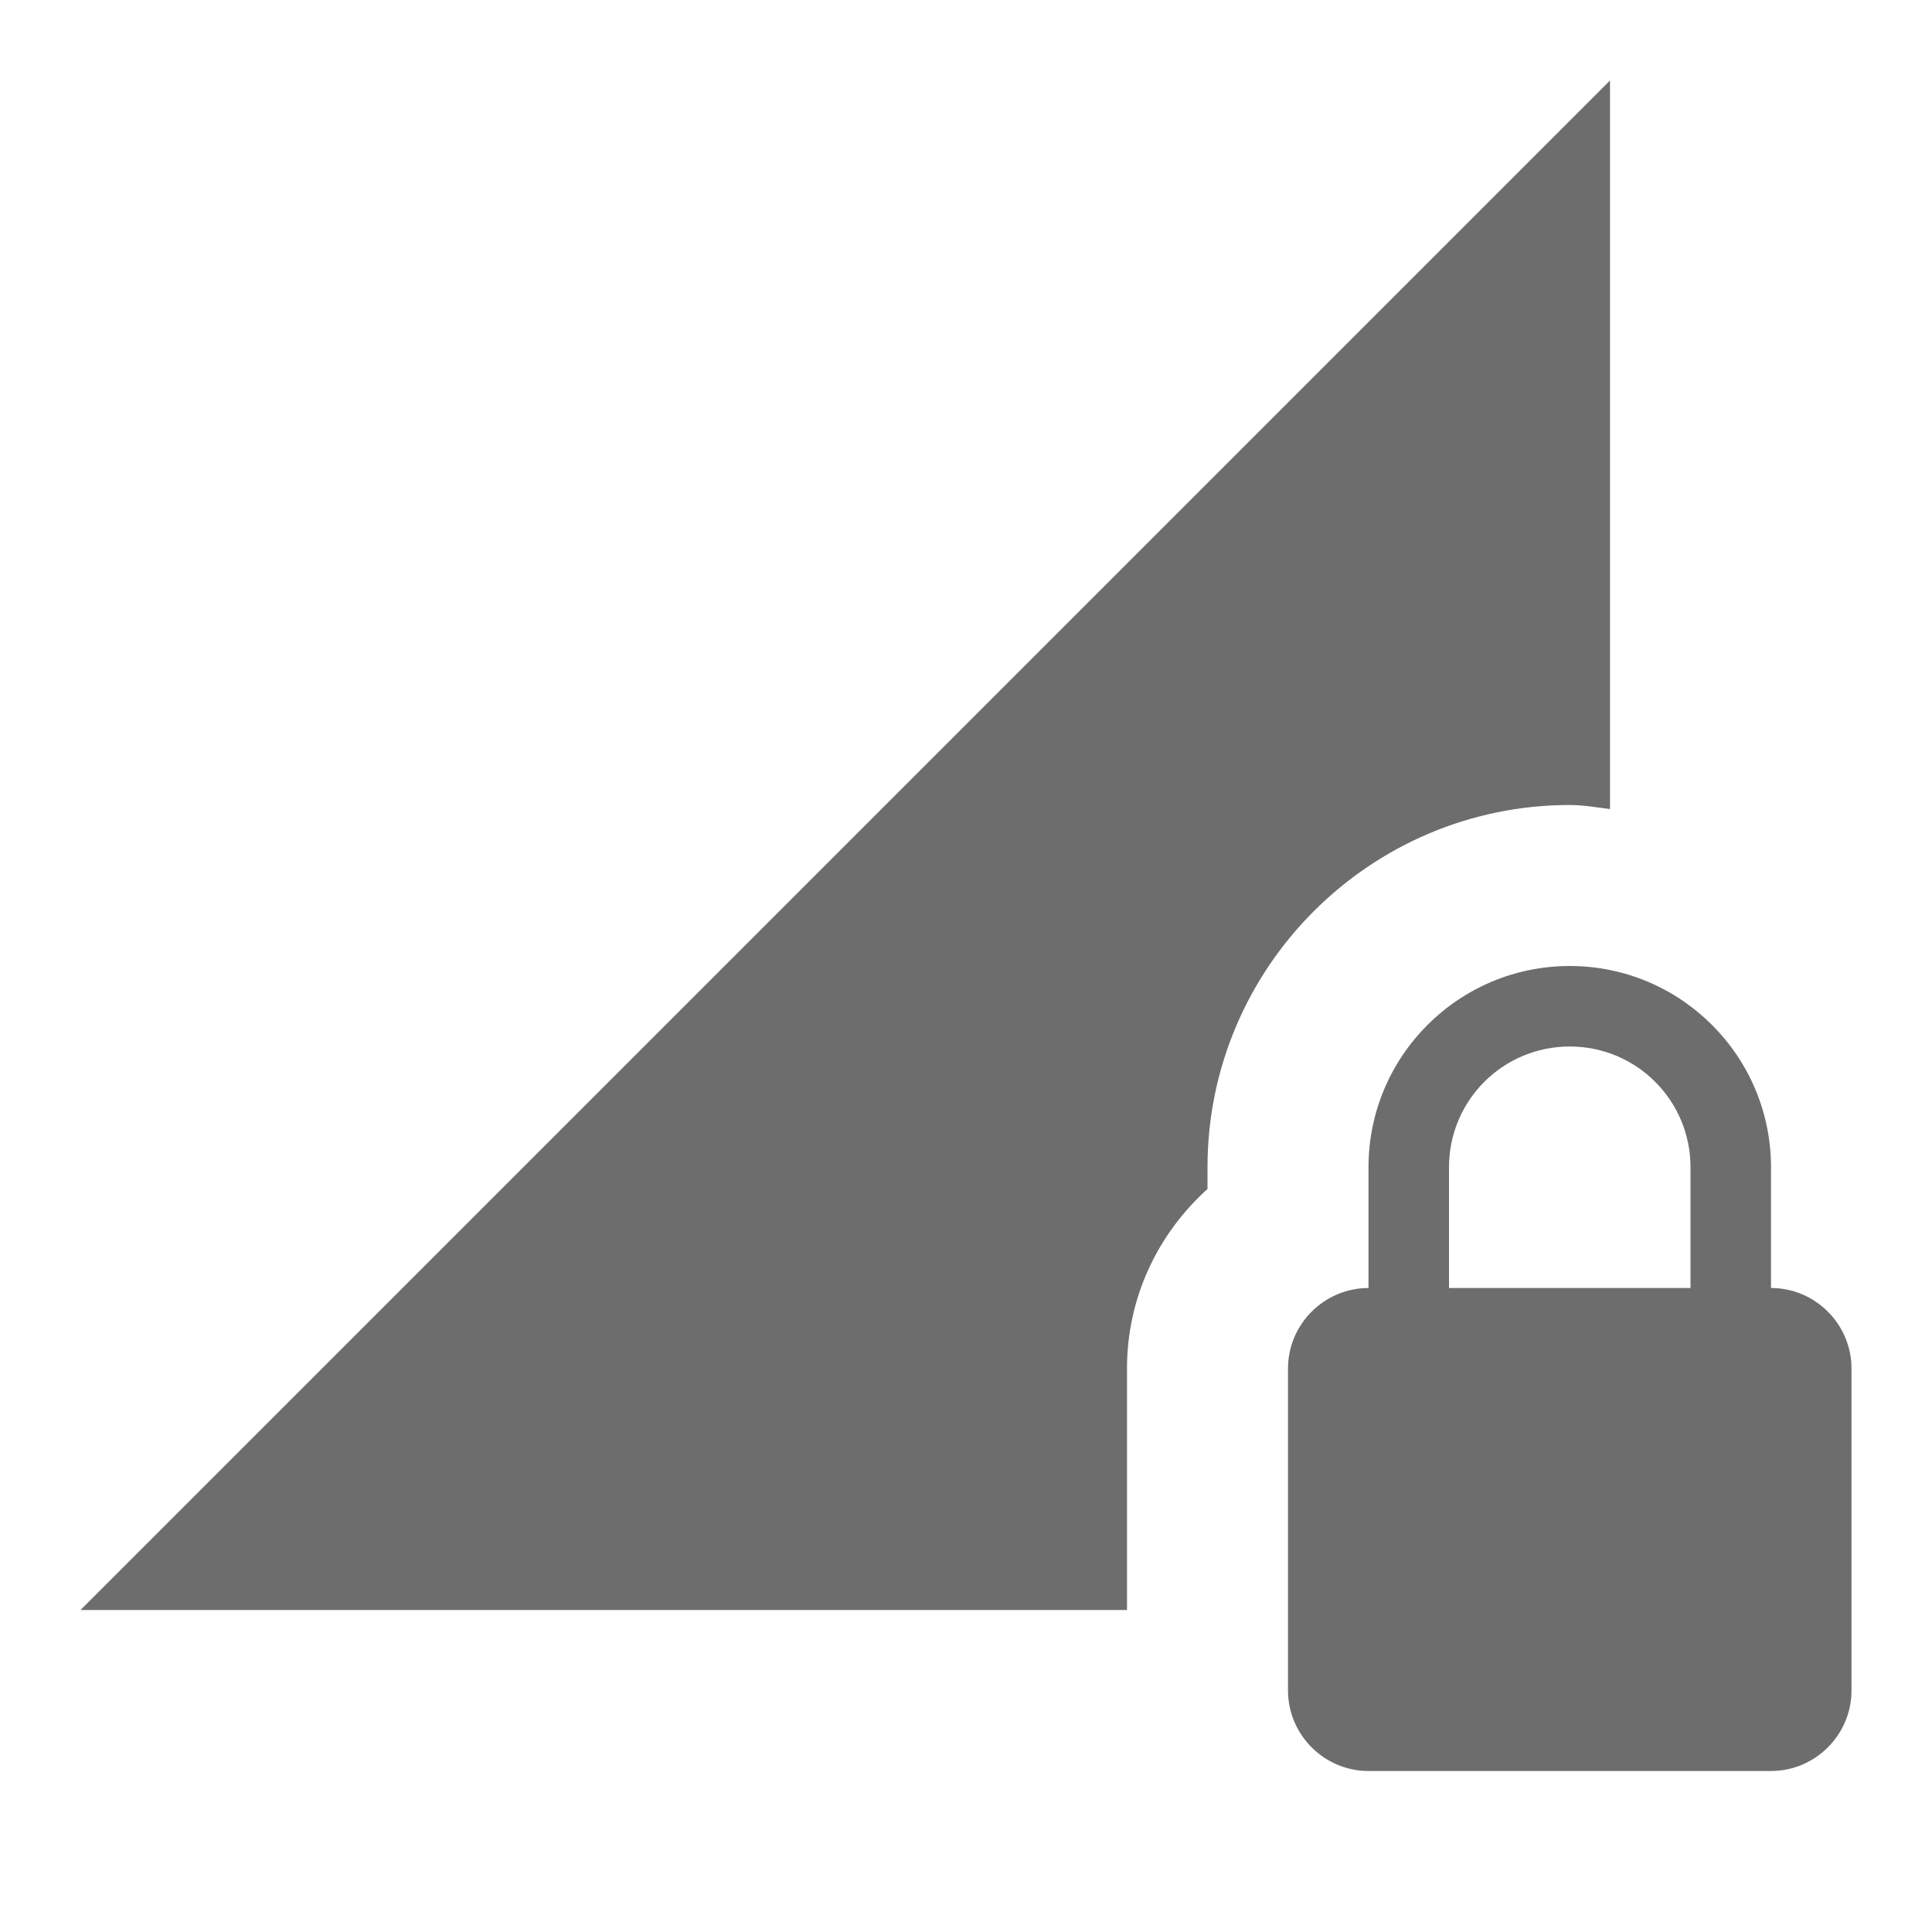
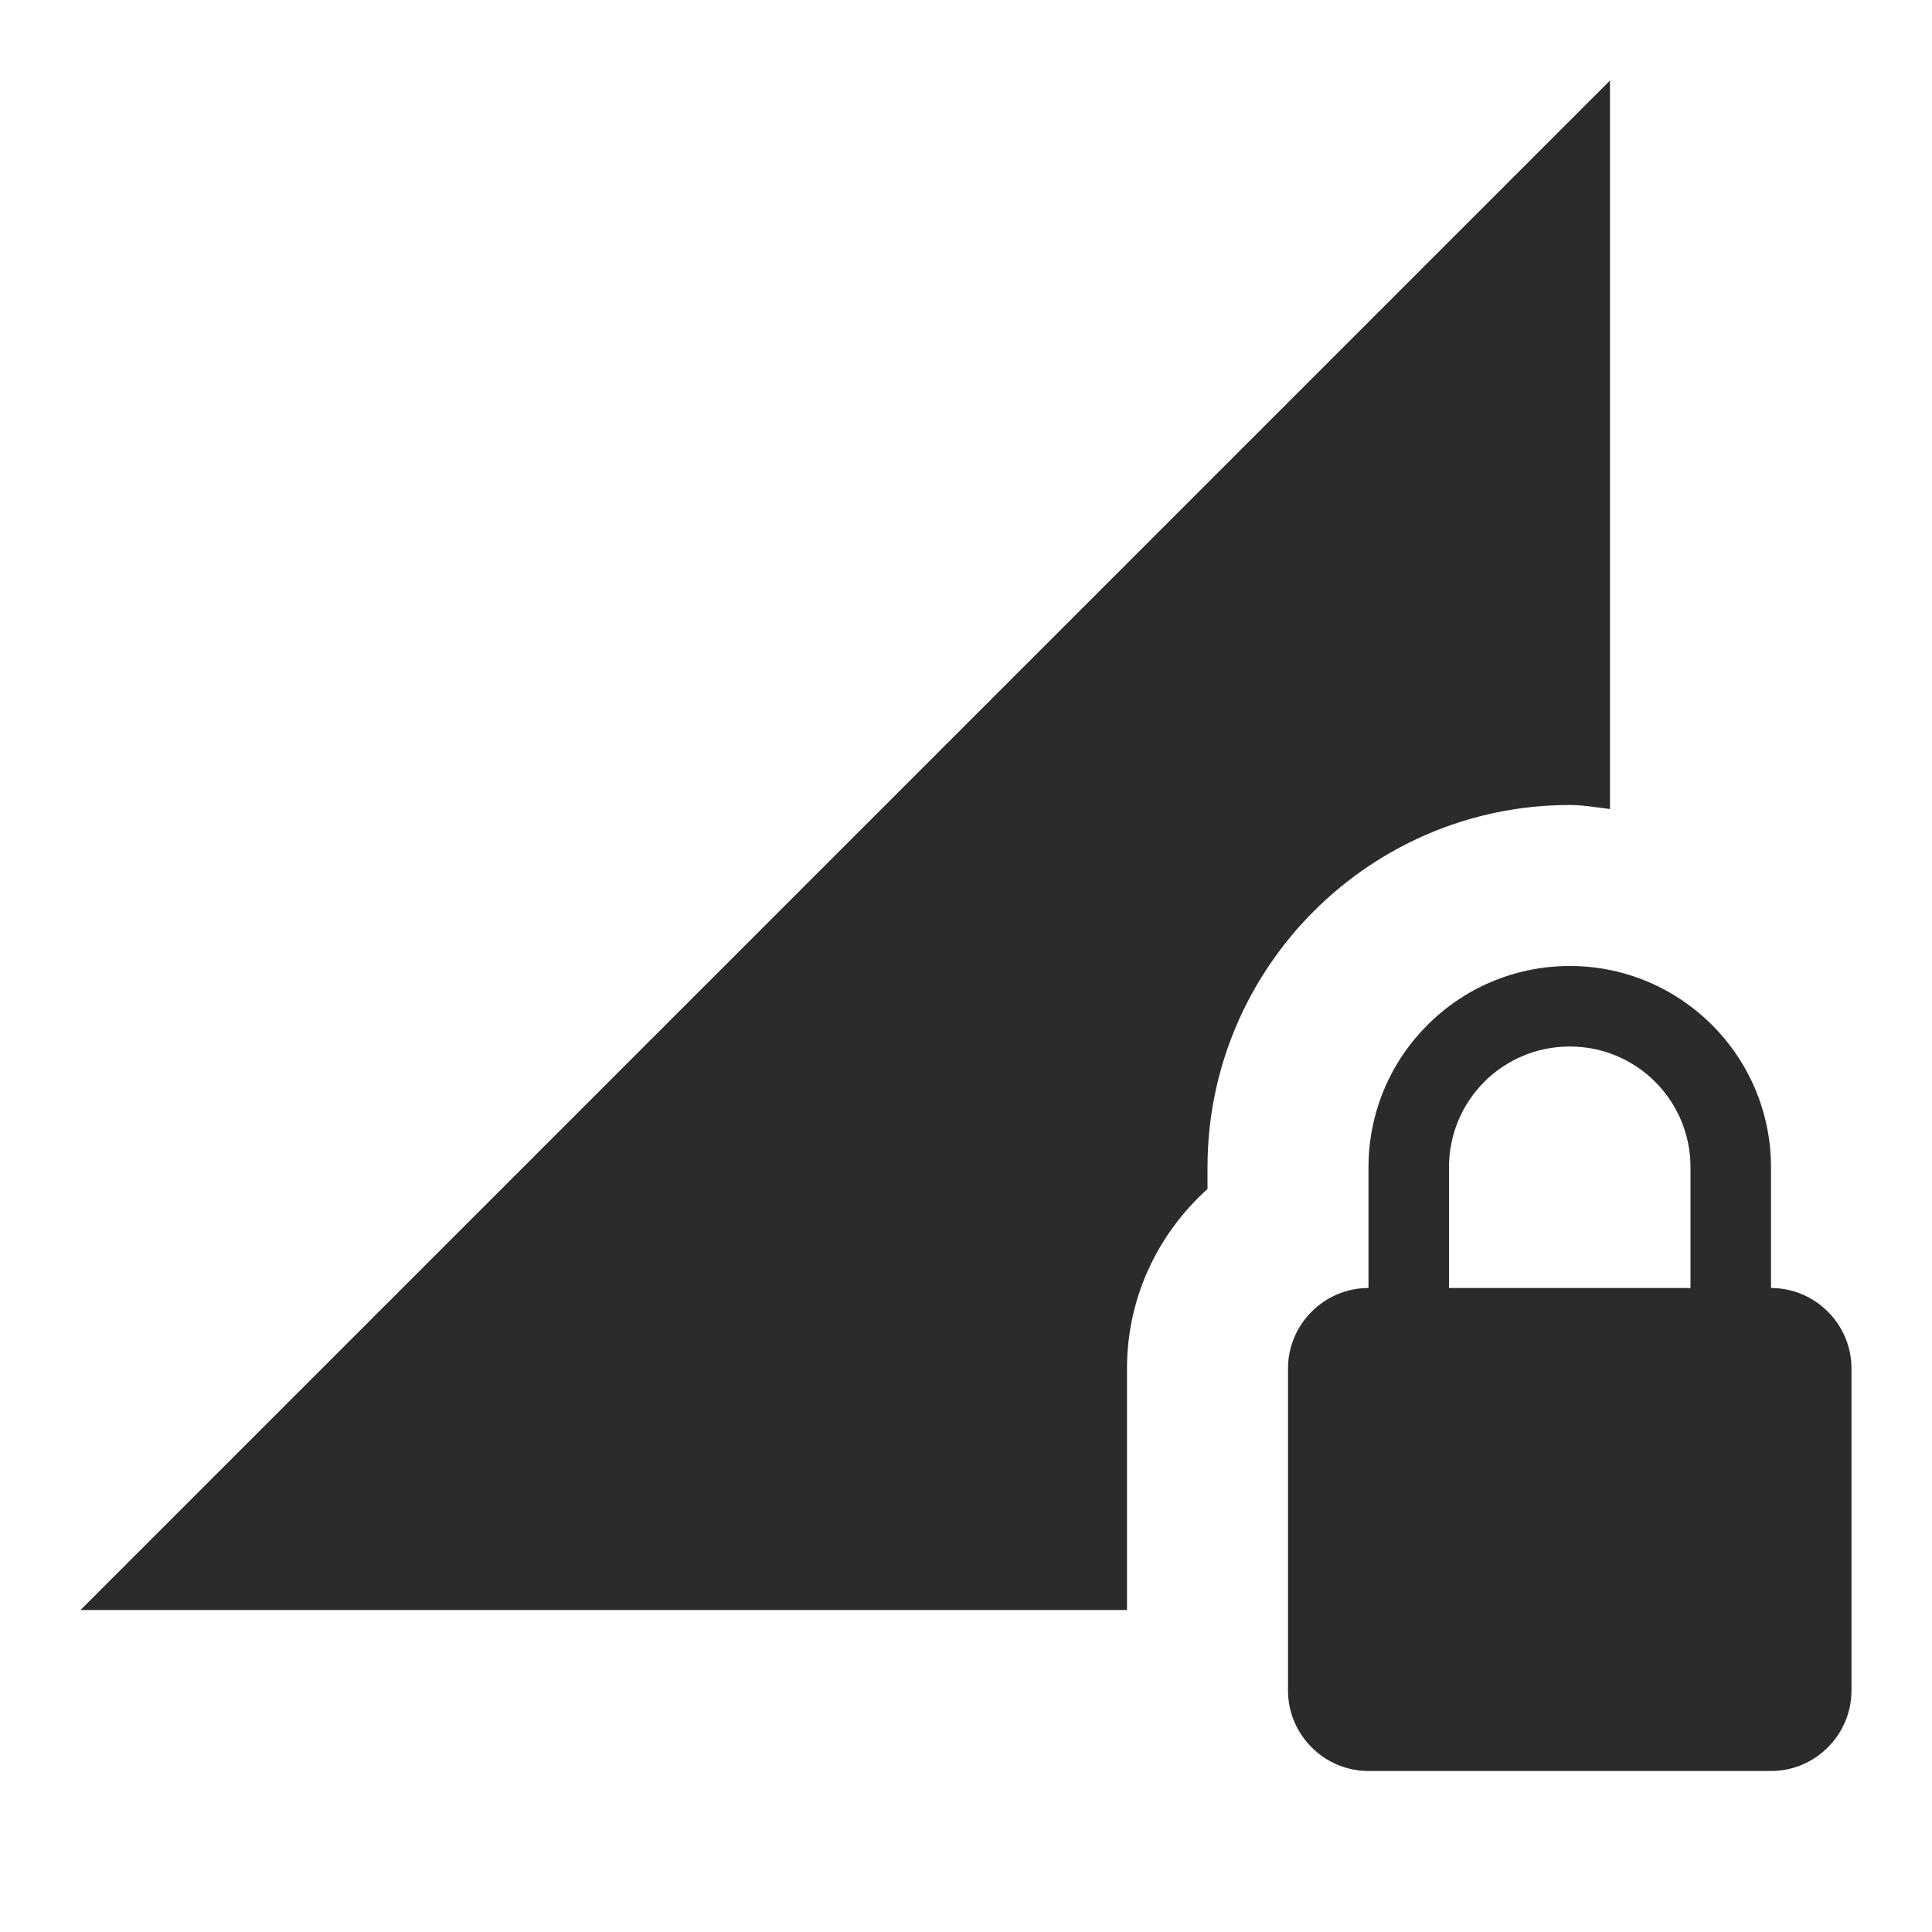
<svg xmlns="http://www.w3.org/2000/svg" width="24" height="24" viewBox="0 0 24 24">
-   <g class="nc-icon-wrapper" fill="#6d6d6d">
+   <g class="nc-icon-wrapper" fill="#2b2b2b">
    <path d="M19.5 10c.17 0 .33.03.5.05V1L1 20h13v-3c0-.89.39-1.68 1-2.23v-.27c0-2.48 2.02-4.5 4.5-4.5zm2.5 6v-1.5c0-1.38-1.12-2.5-2.5-2.5S17 13.12 17 14.5V16c-.55 0-1 .45-1 1v4c0 .55.45 1 1 1h5c.55 0 1-.45 1-1v-4c0-.55-.45-1-1-1zm-1 0h-3v-1.5c0-.83.67-1.5 1.5-1.5s1.5.67 1.5 1.5V16z" />
  </g>
</svg>
